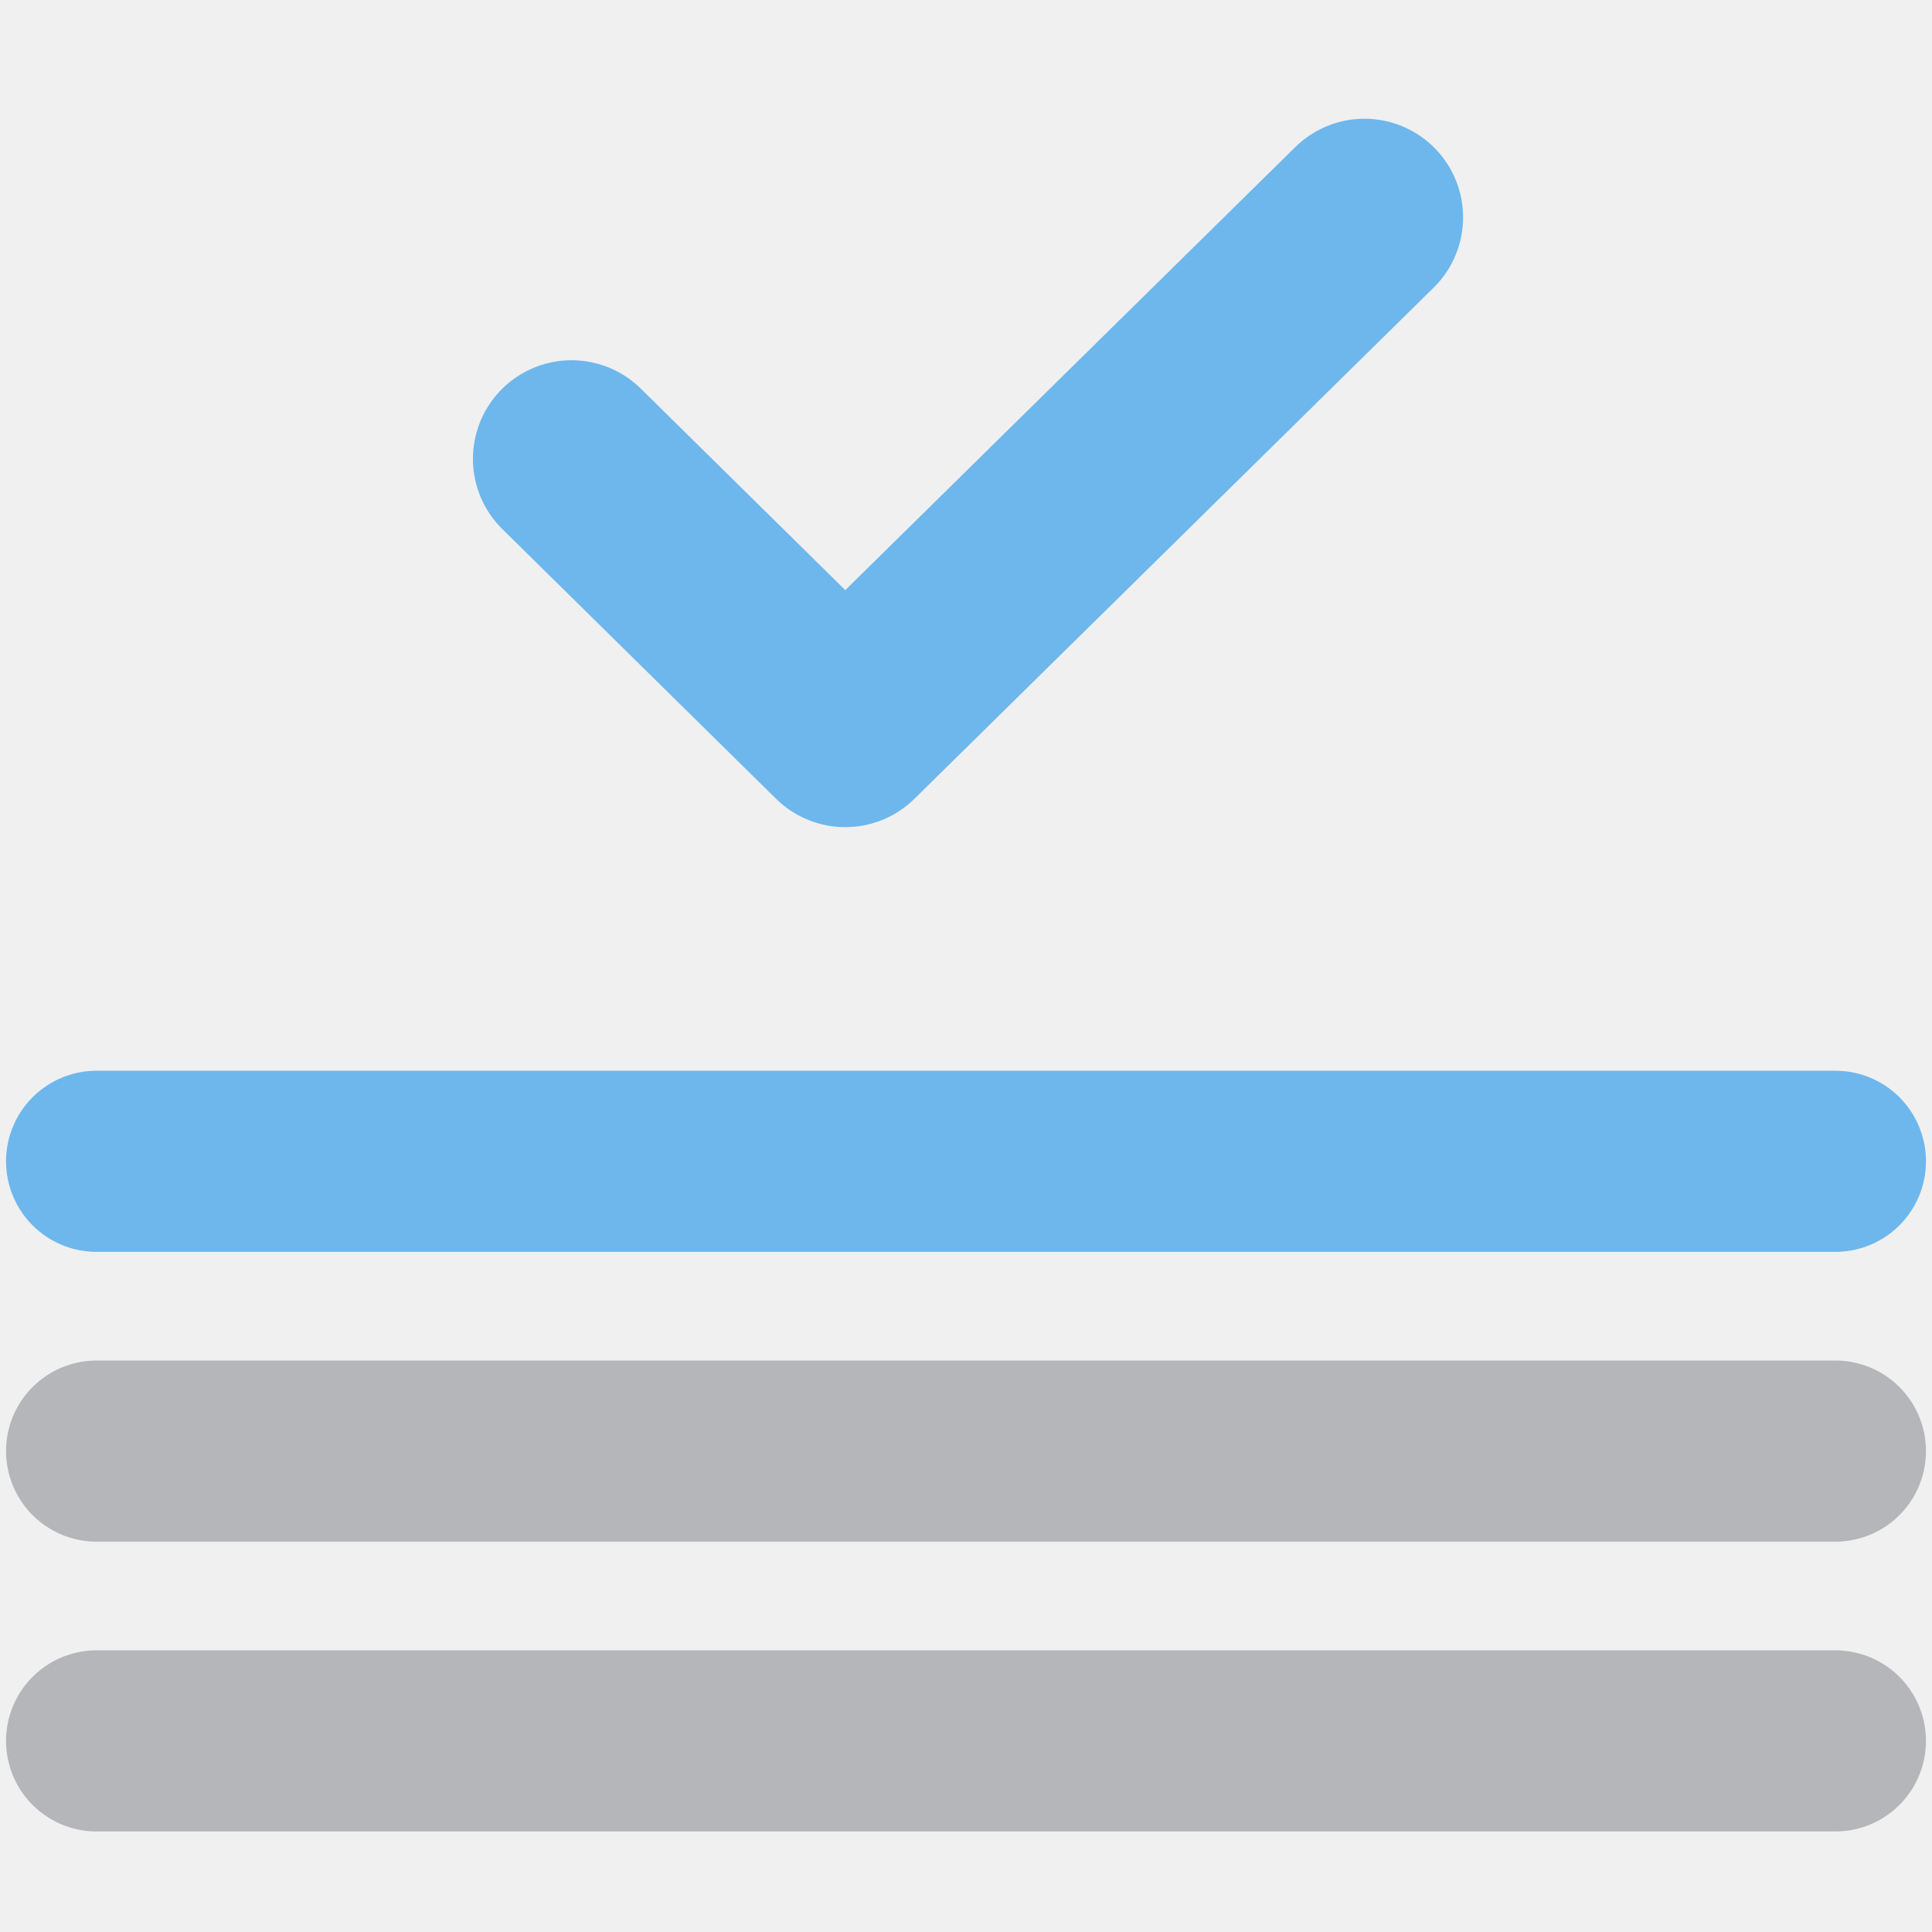
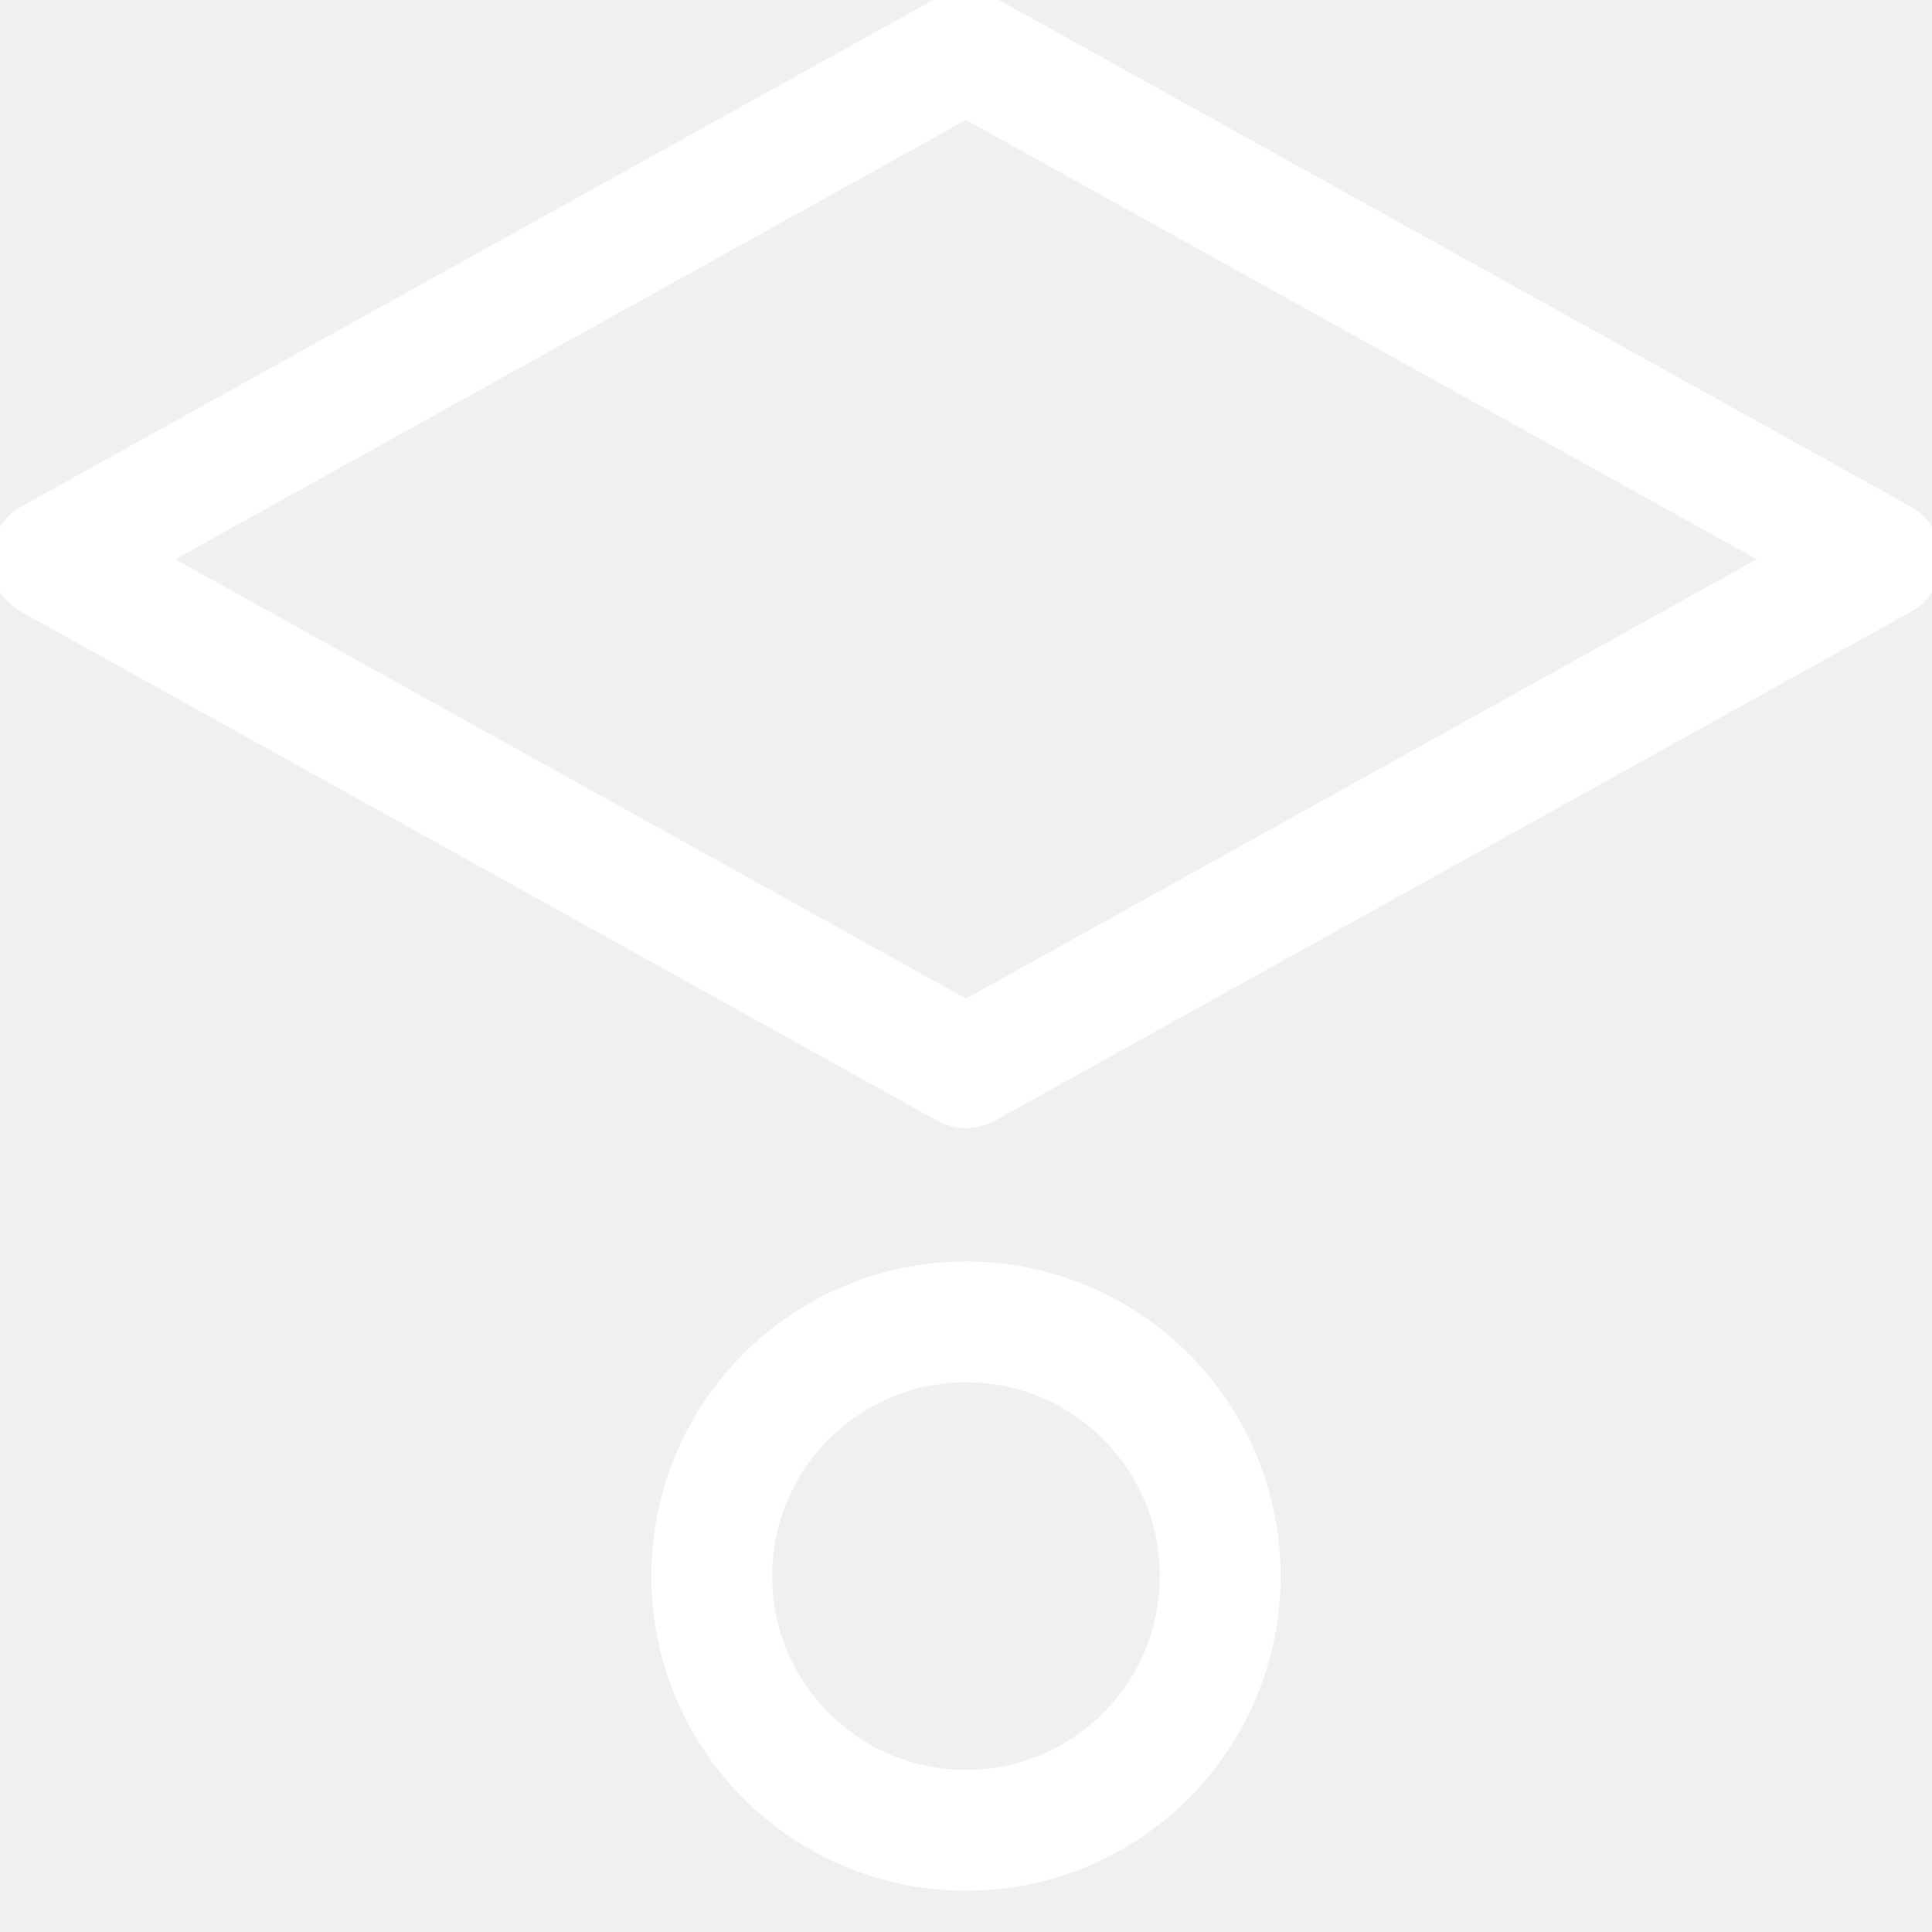
- <svg xmlns="http://www.w3.org/2000/svg" width="64" height="64" viewBox="0 0 24 24" fill="none" stroke-linecap="round" stroke-linejoin="round">
-   <path d="M7.1 5.7 10.5 9.05 16.95 2.7" stroke="#6DB7ED" stroke-width="2.45" />
-   <path d="M1.2 14.426 H22.8" stroke="#6DB7ED" stroke-width="2.25" />
-   <path d="M1.2 18.026 H22.8 M1.2 21.626 H22.8" stroke="#B4B6B9" stroke-width="2.25" />
+ <svg xmlns="http://www.w3.org/2000/svg" width="16" height="16" viewBox="2.5 2.5 19 19" fill="none" stroke="#ffffff" stroke-width="1.188" stroke-linecap="round" stroke-linejoin="round">
+   <g>
+     <path d="M12 3l9 5-9 5-9-5zM9.5 18a2.5 2.5 0 1 0 5 0a2.5 2.5 0 1 0-5 0" />
+   </g>
</svg>
